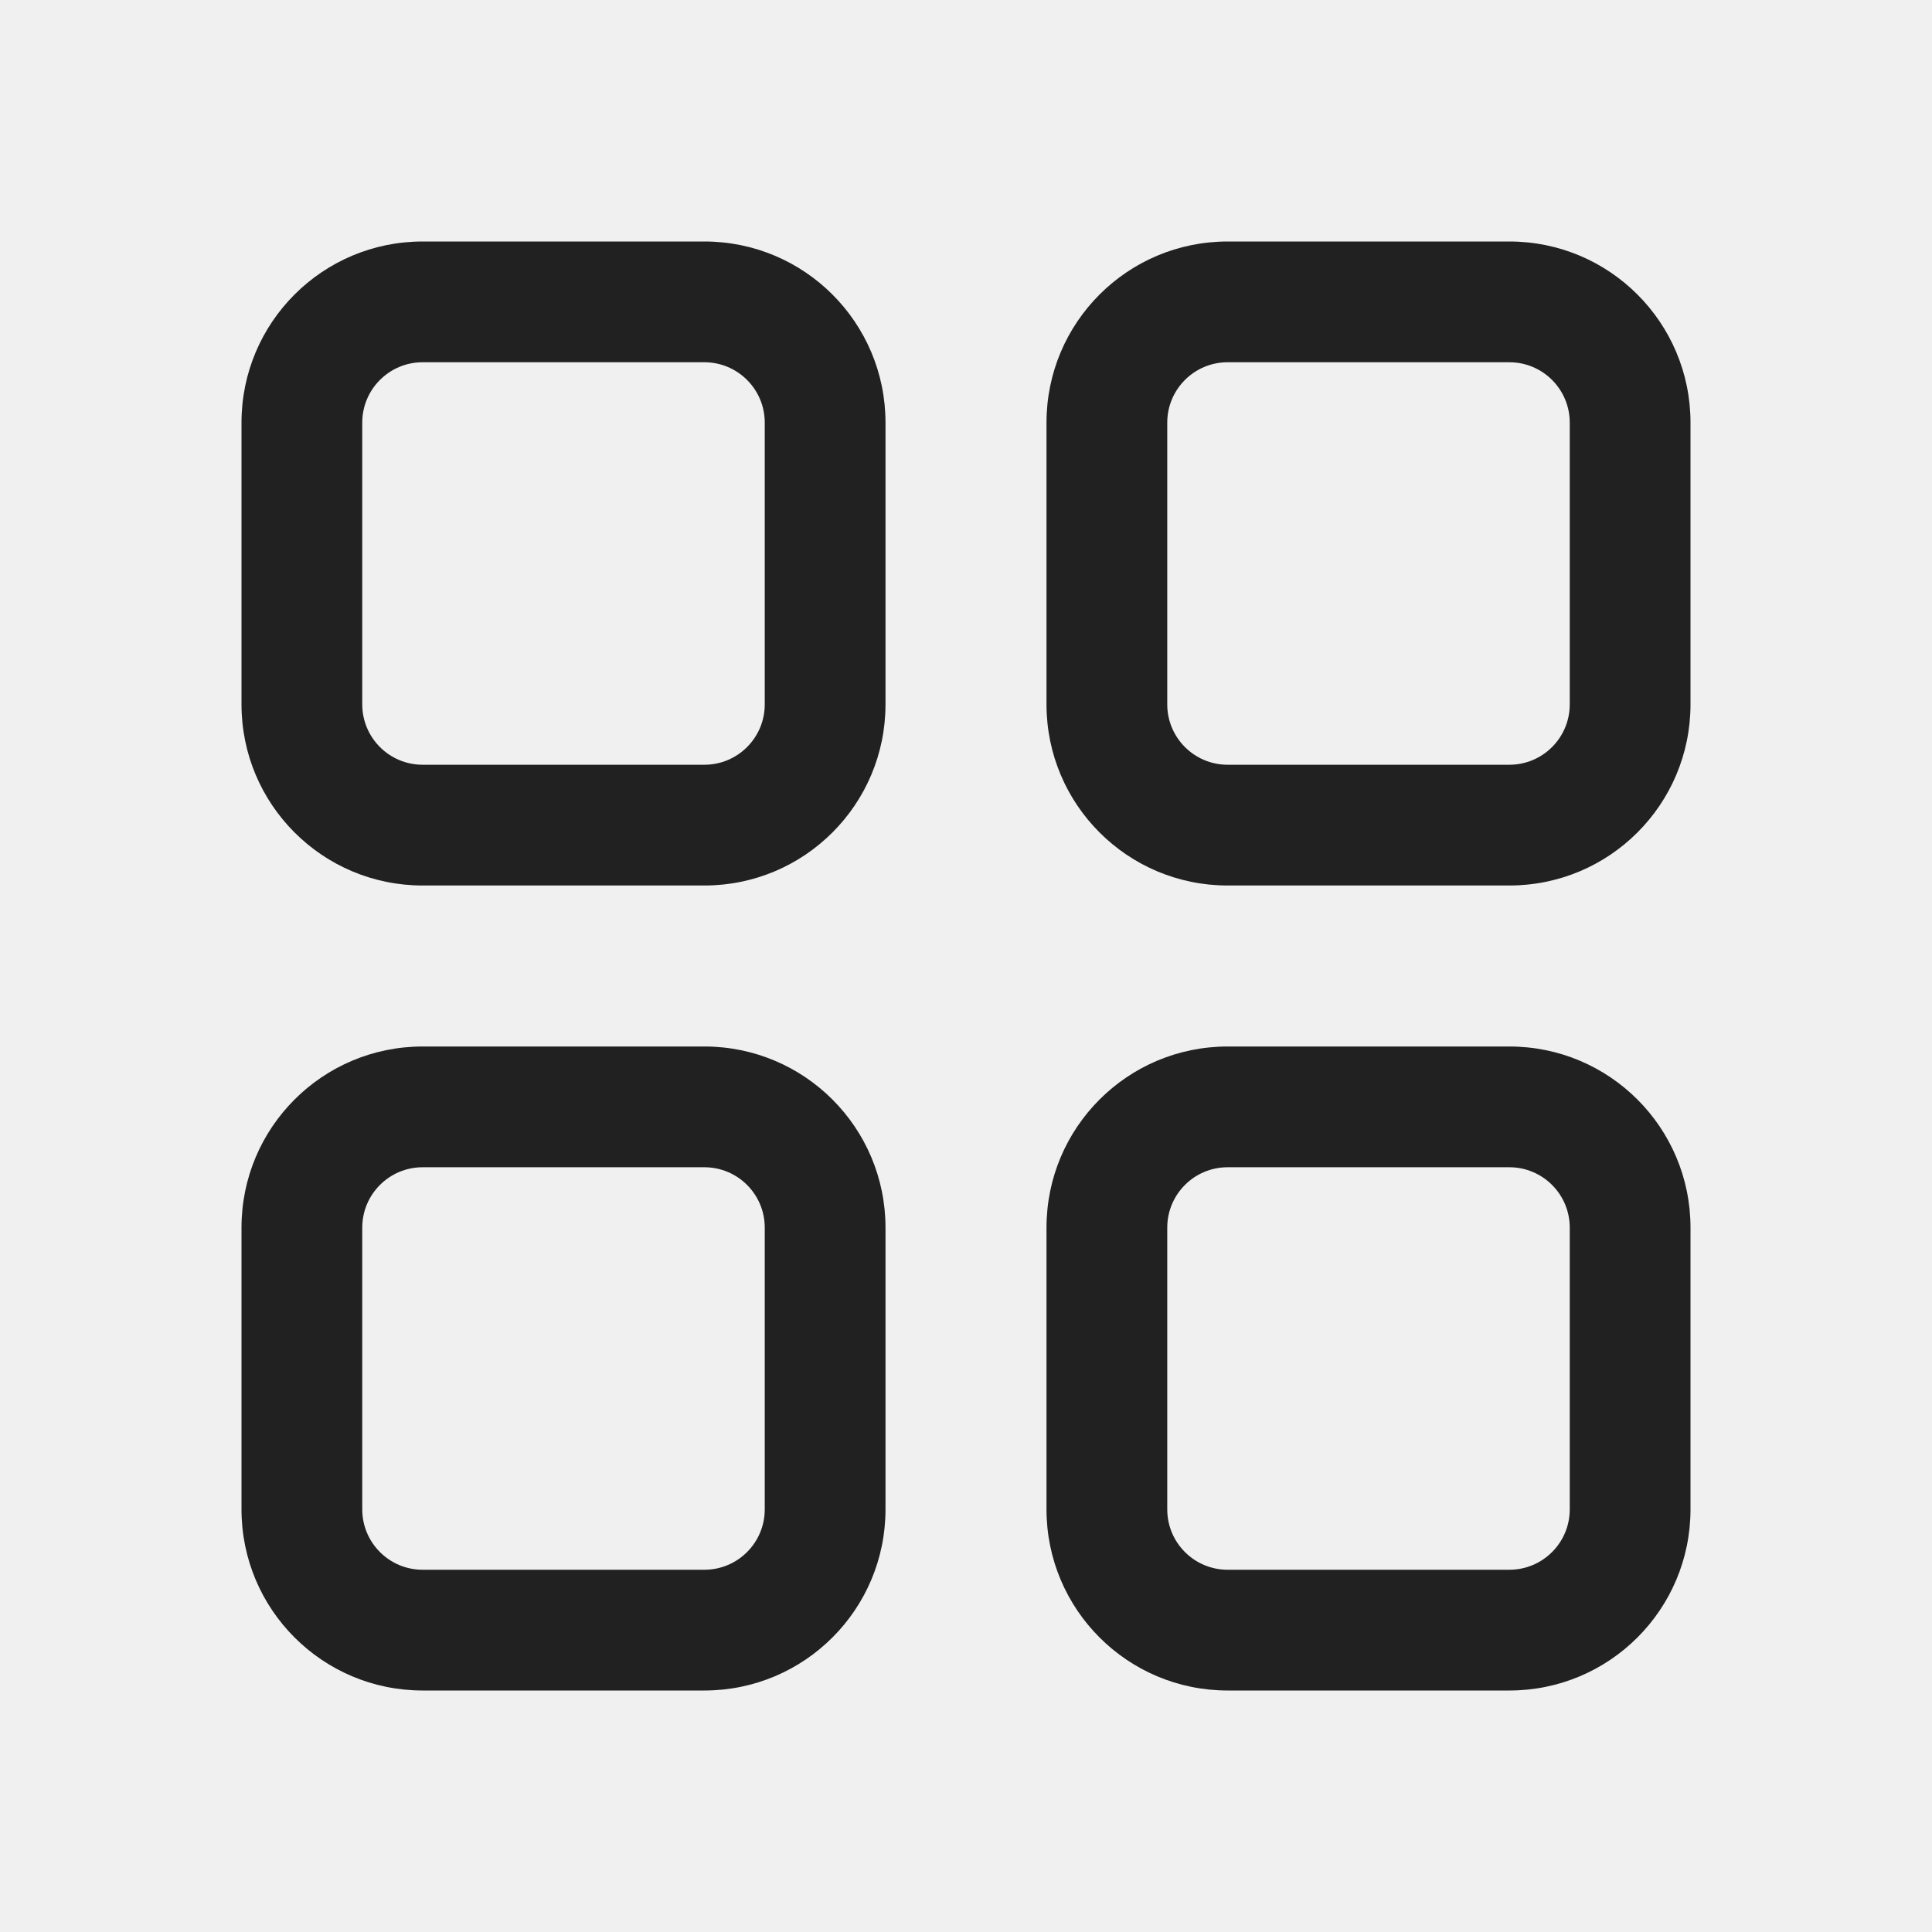
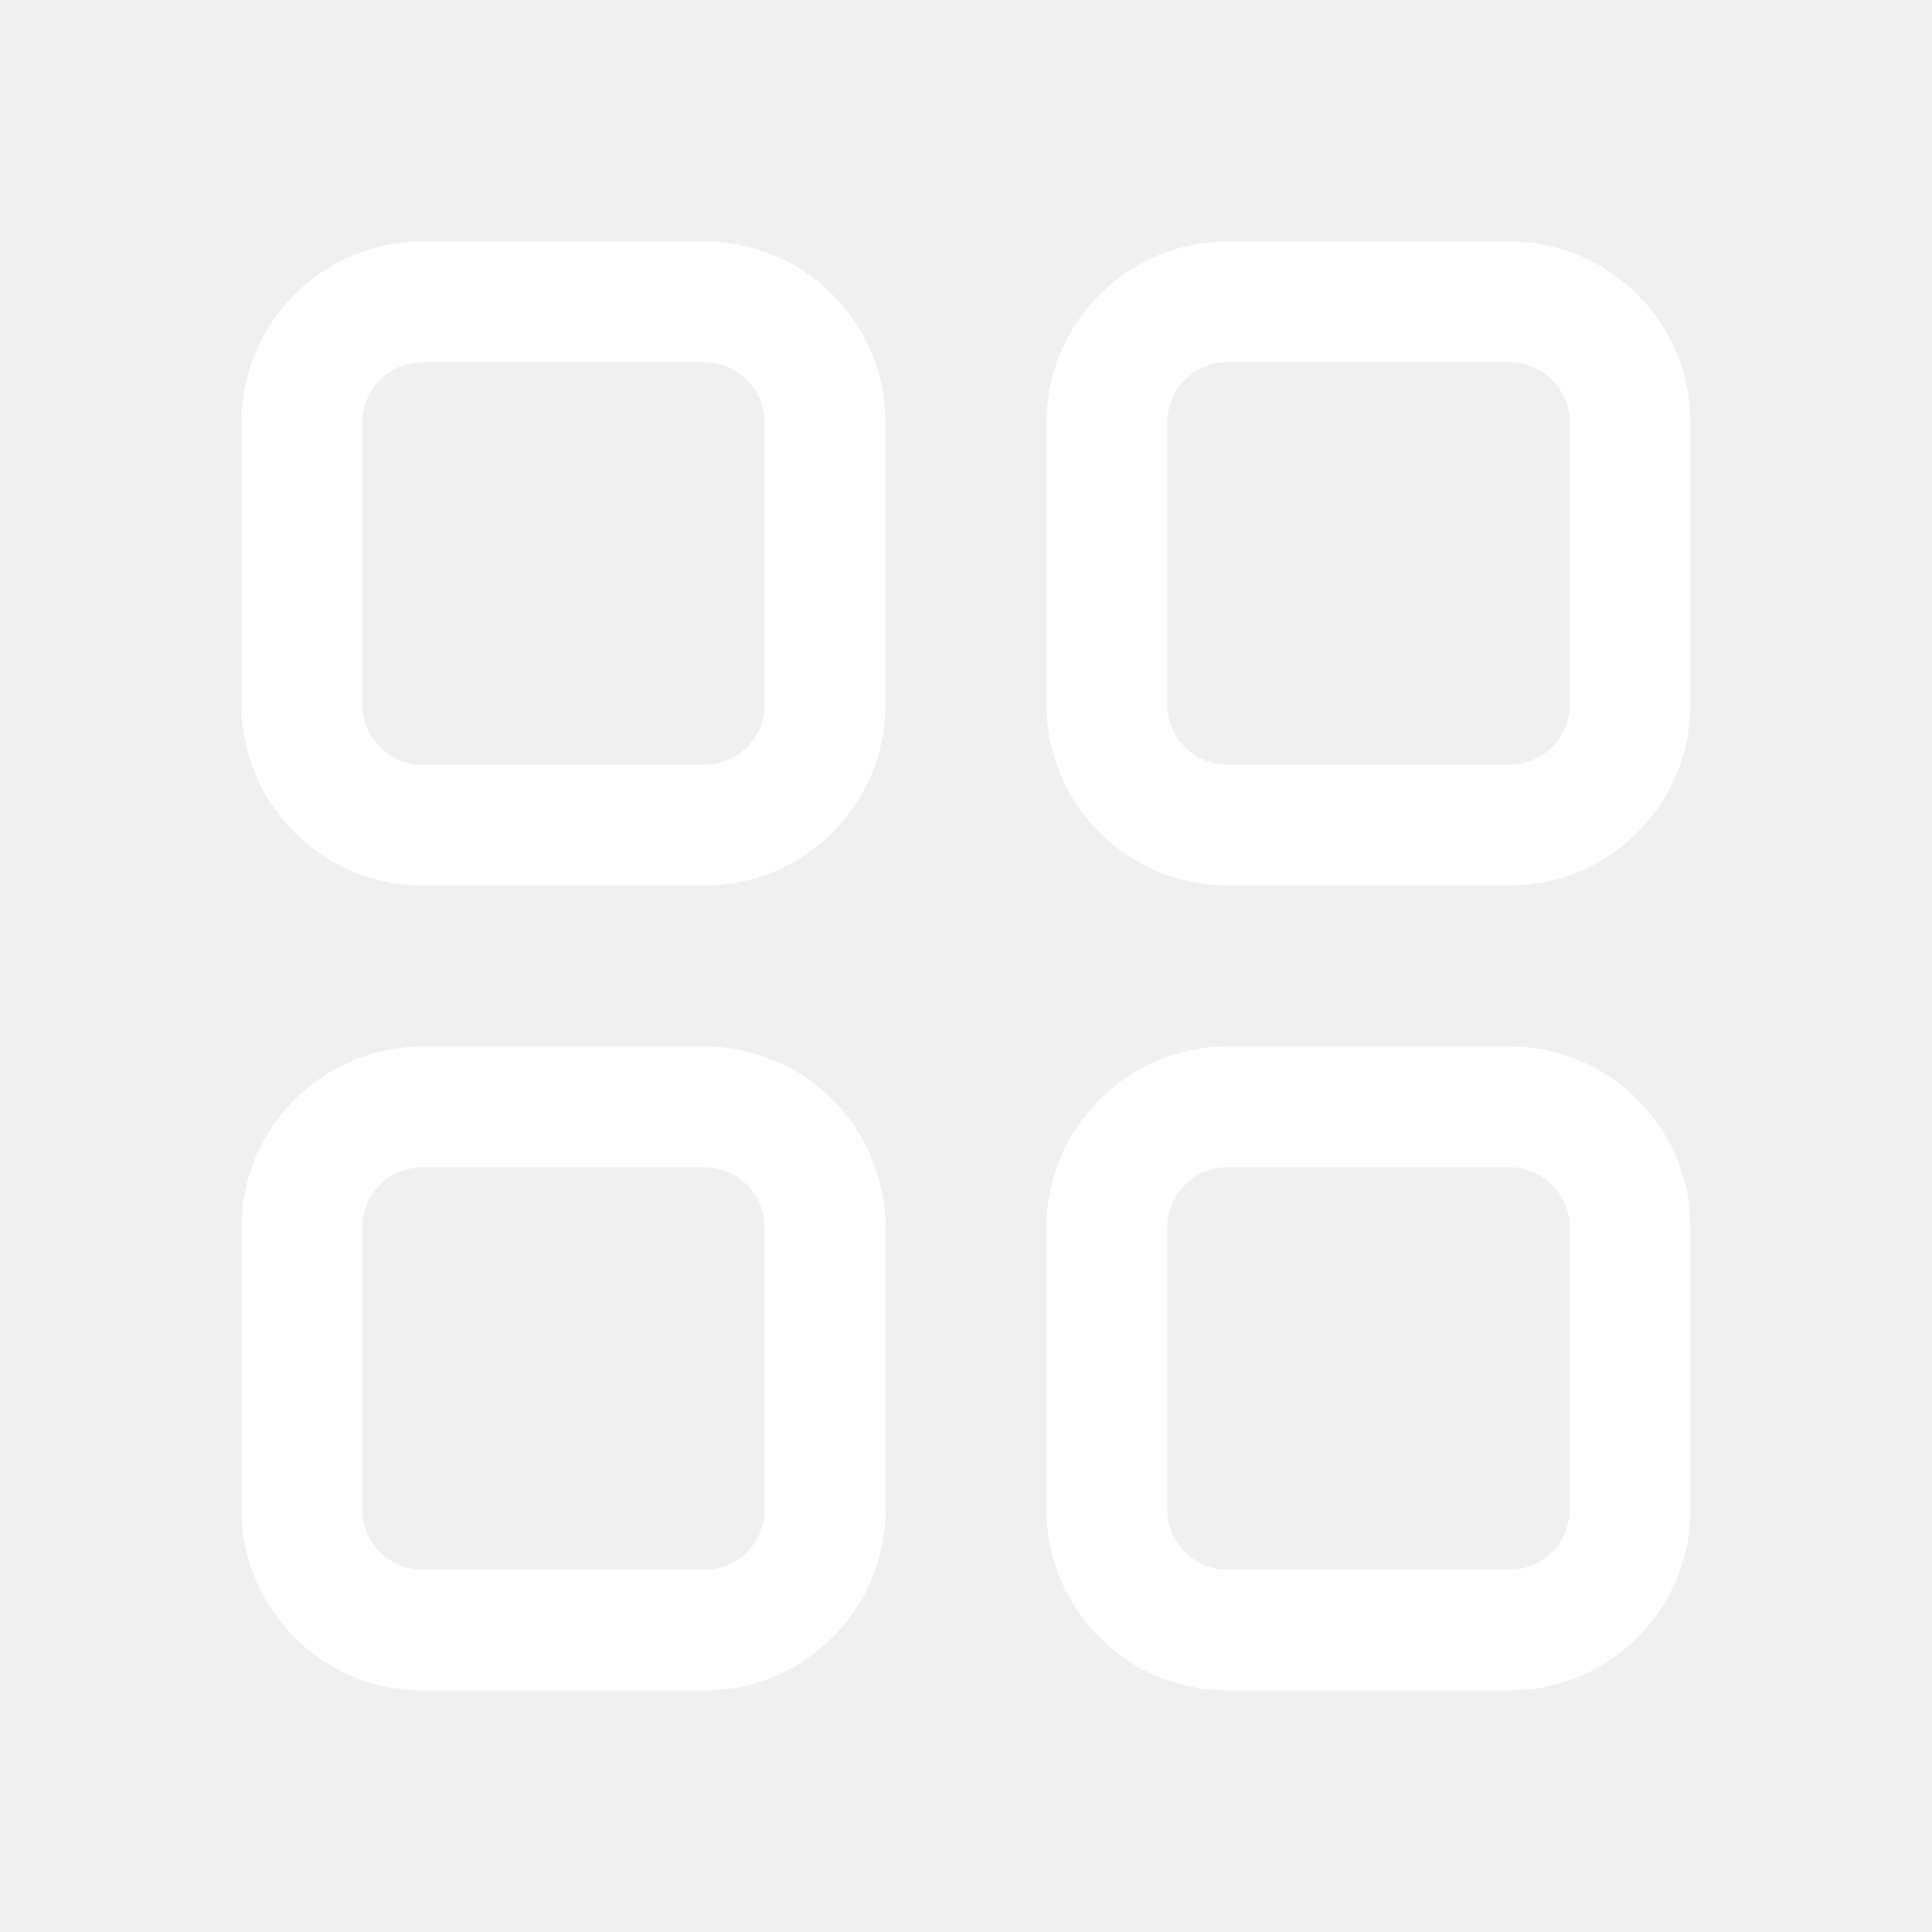
<svg xmlns="http://www.w3.org/2000/svg" width="24" height="24" viewBox="0 0 24 24" fill="none">
-   <path d="M8.75 13C9.993 13 11 14.007 11 15.25V18.75C11 19.993 9.993 21 8.75 21H5.25C4.007 21 3 19.993 3 18.75V15.25C3 14.007 4.007 13 5.25 13H8.75ZM18.75 13C19.993 13 21 14.007 21 15.25V18.75C21 19.993 19.993 21 18.75 21H15.25C14.007 21 13 19.993 13 18.75V15.25C13 14.007 14.007 13 15.25 13H18.75ZM8.75 14.5H5.25C4.836 14.5 4.5 14.836 4.5 15.25V18.75C4.5 19.164 4.836 19.5 5.25 19.5H8.75C9.164 19.5 9.5 19.164 9.5 18.75V15.25C9.5 14.836 9.164 14.5 8.75 14.5ZM18.75 14.5H15.25C14.836 14.5 14.5 14.836 14.5 15.25V18.75C14.5 19.164 14.836 19.5 15.25 19.5H18.75C19.164 19.5 19.5 19.164 19.5 18.75V15.25C19.5 14.836 19.164 14.5 18.75 14.5ZM8.75 3C9.993 3 11 4.007 11 5.25V8.75C11 9.993 9.993 11 8.75 11H5.25C4.007 11 3 9.993 3 8.75V5.25C3 4.007 4.007 3 5.25 3H8.75ZM18.75 3C19.993 3 21 4.007 21 5.25V8.75C21 9.993 19.993 11 18.75 11H15.25C14.007 11 13 9.993 13 8.75V5.25C13 4.007 14.007 3 15.25 3H18.75ZM8.75 4.5H5.25C4.836 4.5 4.5 4.836 4.5 5.25V8.75C4.5 9.164 4.836 9.5 5.25 9.5H8.75C9.164 9.5 9.5 9.164 9.5 8.75V5.25C9.5 4.836 9.164 4.5 8.75 4.5ZM18.75 4.5H15.25C14.836 4.5 14.5 4.836 14.5 5.25V8.75C14.5 9.164 14.836 9.5 15.25 9.5H18.75C19.164 9.5 19.5 9.164 19.5 8.75V5.25C19.5 4.836 19.164 4.5 18.75 4.5Z" fill="#212121" />
+   <path d="M8.75 13C9.993 13 11 14.007 11 15.25V18.75C11 19.993 9.993 21 8.75 21H5.25C4.007 21 3 19.993 3 18.75V15.25C3 14.007 4.007 13 5.25 13H8.75ZM18.75 13C19.993 13 21 14.007 21 15.25V18.75C21 19.993 19.993 21 18.75 21H15.25C14.007 21 13 19.993 13 18.75V15.25C13 14.007 14.007 13 15.25 13H18.75ZM8.75 14.5H5.25C4.836 14.5 4.5 14.836 4.5 15.25V18.75C4.5 19.164 4.836 19.5 5.25 19.5H8.75C9.164 19.5 9.5 19.164 9.5 18.75V15.25C9.5 14.836 9.164 14.5 8.75 14.5ZM18.75 14.5H15.25C14.836 14.5 14.5 14.836 14.5 15.25V18.75C14.5 19.164 14.836 19.5 15.25 19.5H18.75C19.164 19.5 19.5 19.164 19.5 18.75V15.25C19.5 14.836 19.164 14.5 18.75 14.5ZM8.75 3C9.993 3 11 4.007 11 5.25V8.75C11 9.993 9.993 11 8.75 11H5.25C4.007 11 3 9.993 3 8.75V5.25C3 4.007 4.007 3 5.25 3H8.75ZM18.75 3C19.993 3 21 4.007 21 5.25V8.75C21 9.993 19.993 11 18.75 11H15.25C14.007 11 13 9.993 13 8.75V5.25C13 4.007 14.007 3 15.25 3H18.75ZM8.75 4.5H5.25C4.836 4.5 4.5 4.836 4.5 5.25V8.75C4.5 9.164 4.836 9.5 5.25 9.5H8.75C9.164 9.5 9.5 9.164 9.5 8.75V5.25C9.5 4.836 9.164 4.5 8.75 4.5ZM18.75 4.5H15.25C14.836 4.5 14.5 4.836 14.5 5.25V8.75C14.5 9.164 14.836 9.5 15.25 9.5H18.75C19.164 9.5 19.5 9.164 19.5 8.75V5.25C19.5 4.836 19.164 4.5 18.75 4.5Z" fill="white" />
</svg>
